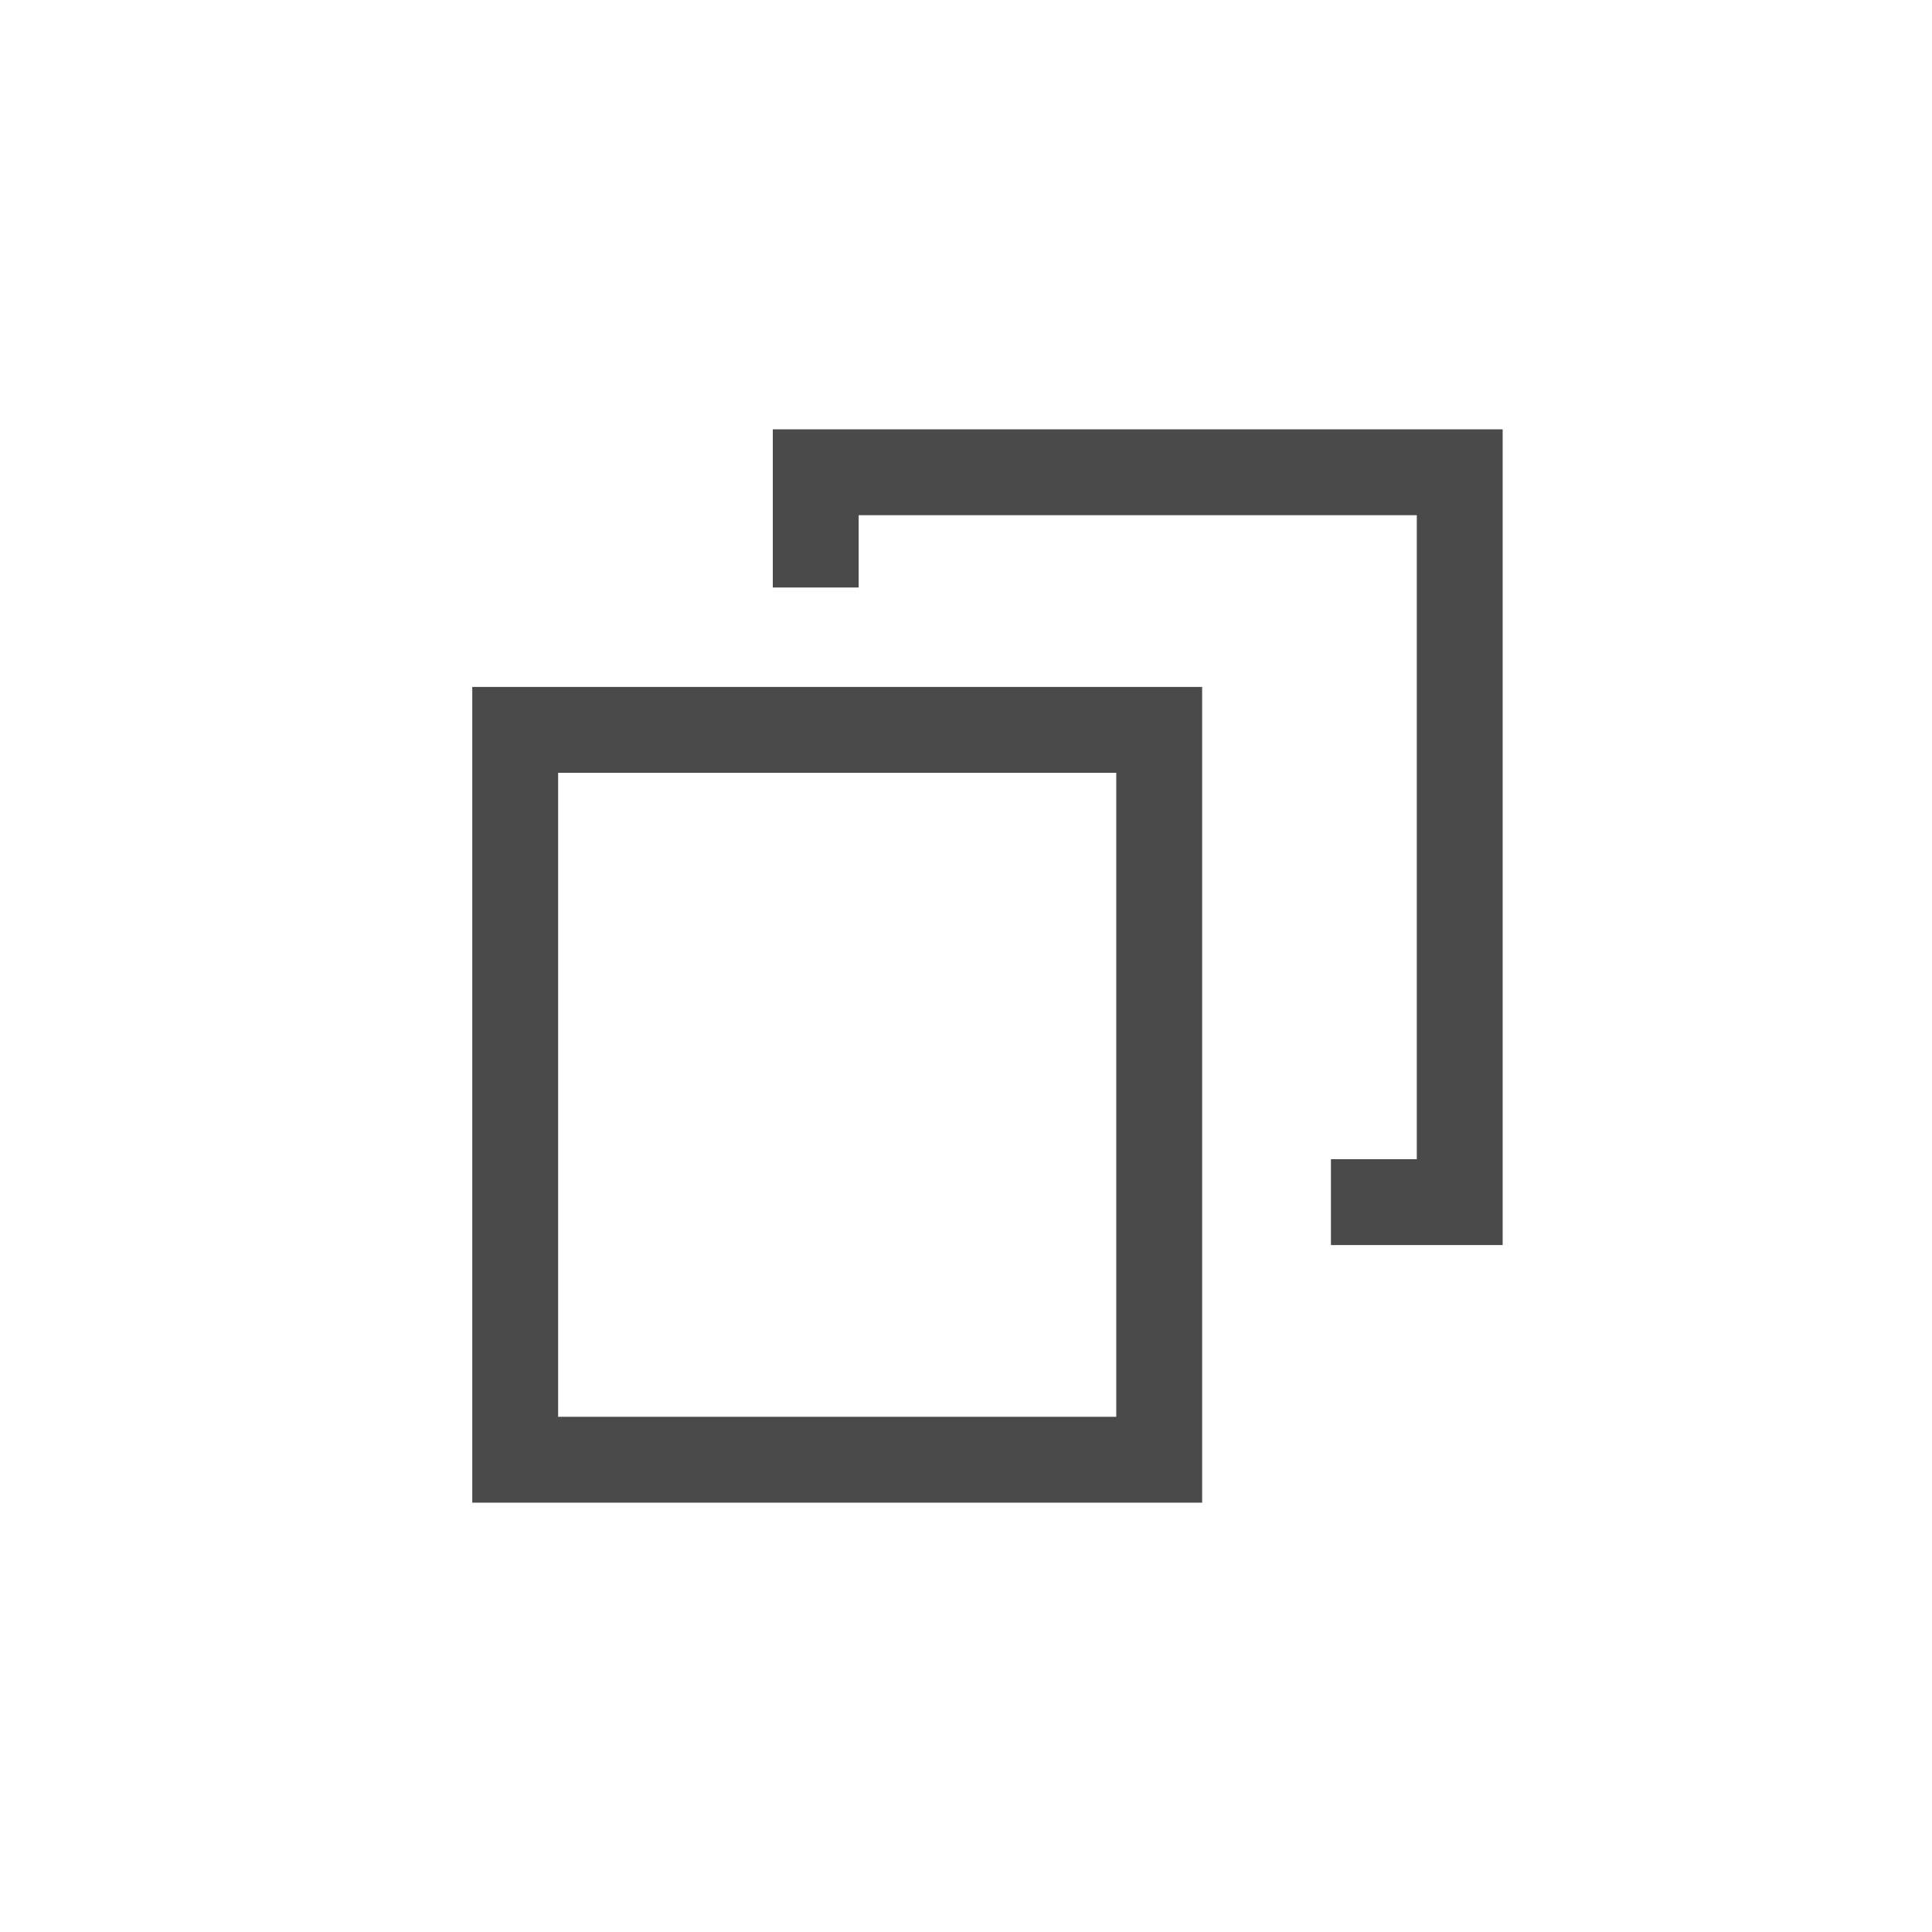
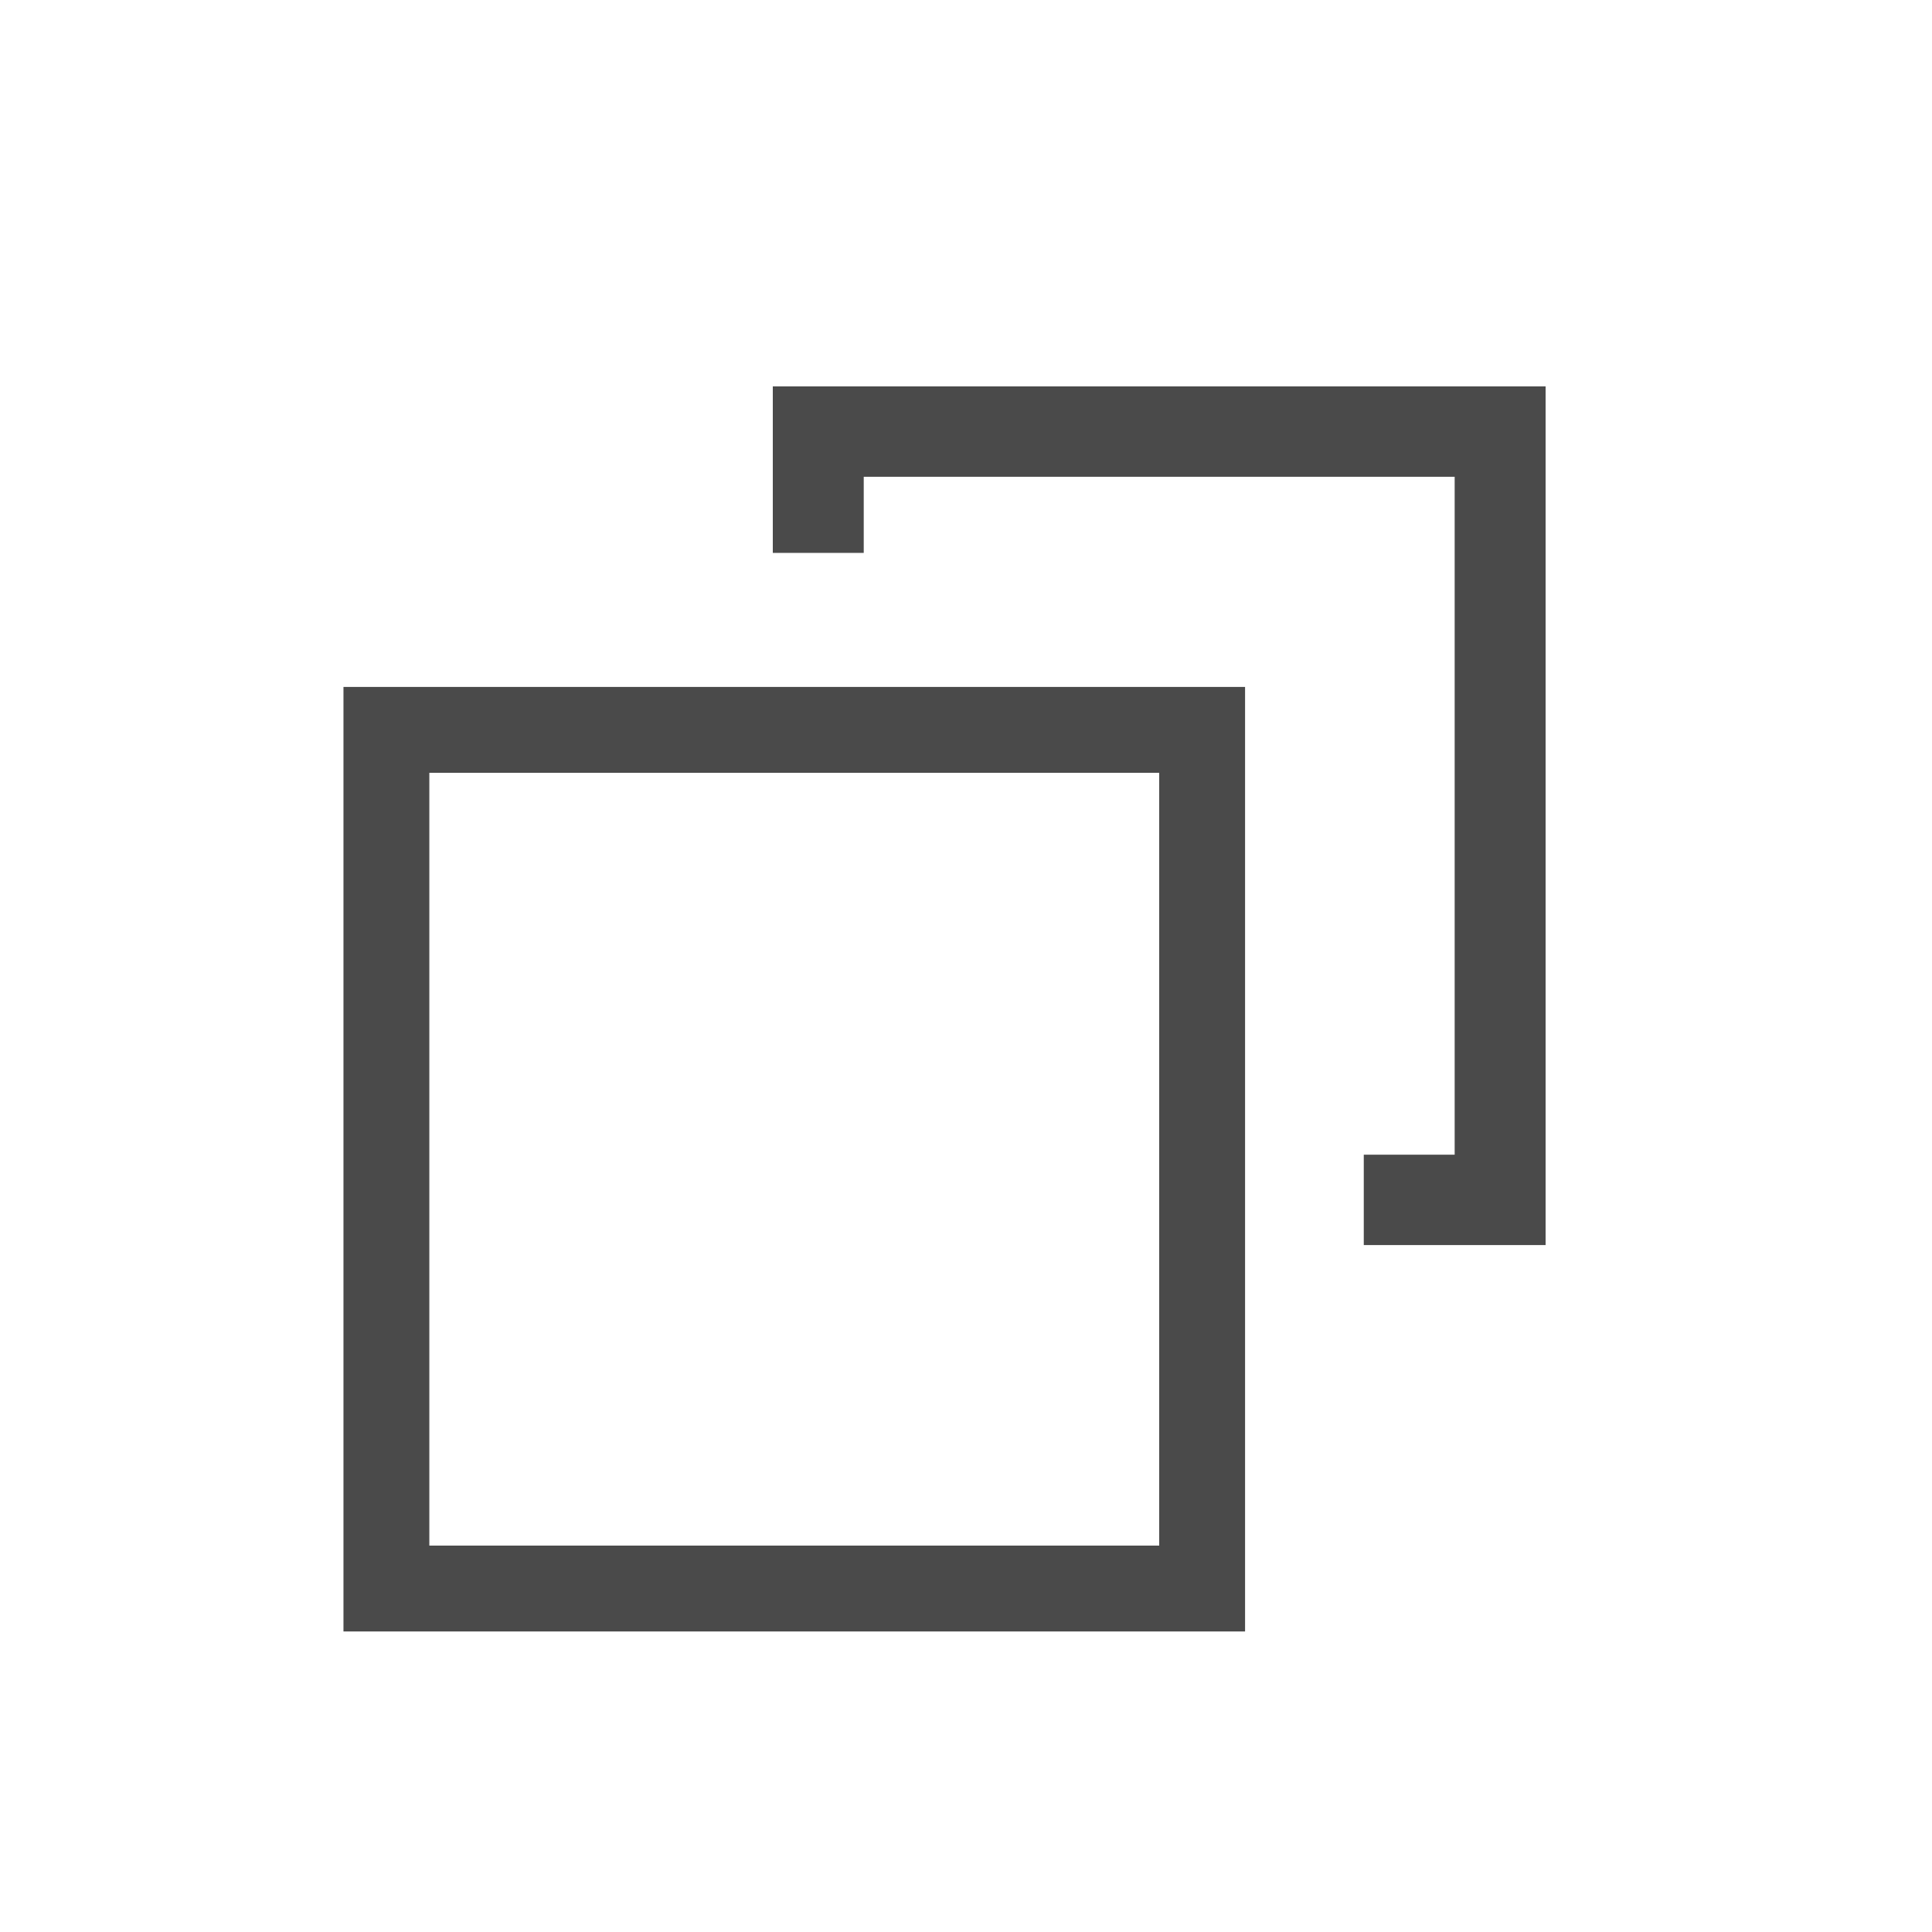
<svg xmlns="http://www.w3.org/2000/svg" width="45px" height="45px" viewBox="0 0 45 45" version="1.1">
  <g id="tab-/copy_black" stroke="none" stroke-width="1" fill="none" fill-rule="evenodd">
-     <path d="M28,16 L28,35 L11,35 L11,16 L28,16 Z M26,18 L13,18 L13,33 L26,33 L26,18 Z M35,10 L35,29 L31,29 L31,27 L33,27 L33,12 L20,12 L20,13.684 L18,13.684 L18,10 L35,10 Z" id="Combined-Shape" fill="#4A4A4A" fill-rule="nonzero" />
+     <polygon id="Path" fill="#4A4A4A" fill-rule="nonzero" transform="translate(27, 19) scale(-1, 1) translate(-27, -19) " points="36 9 36 12.878 33.882 12.878 33.882 11.105 20.118 11.105 20.118 26.895 22.235 26.895 22.235 29 18 29 18 9" />
+     <path d="M29,16 L8,16 L8,38 L29,38 L29,16 Z M27,18 L27,36 L10,36 L10,18 L27,18 Z" id="Rectangle-Copy-2" fill="#4A4A4A" fill-rule="nonzero" transform="translate(18.5, 27) scale(-1, 1) translate(-18.5, -27) " />
  </g>
</svg>
